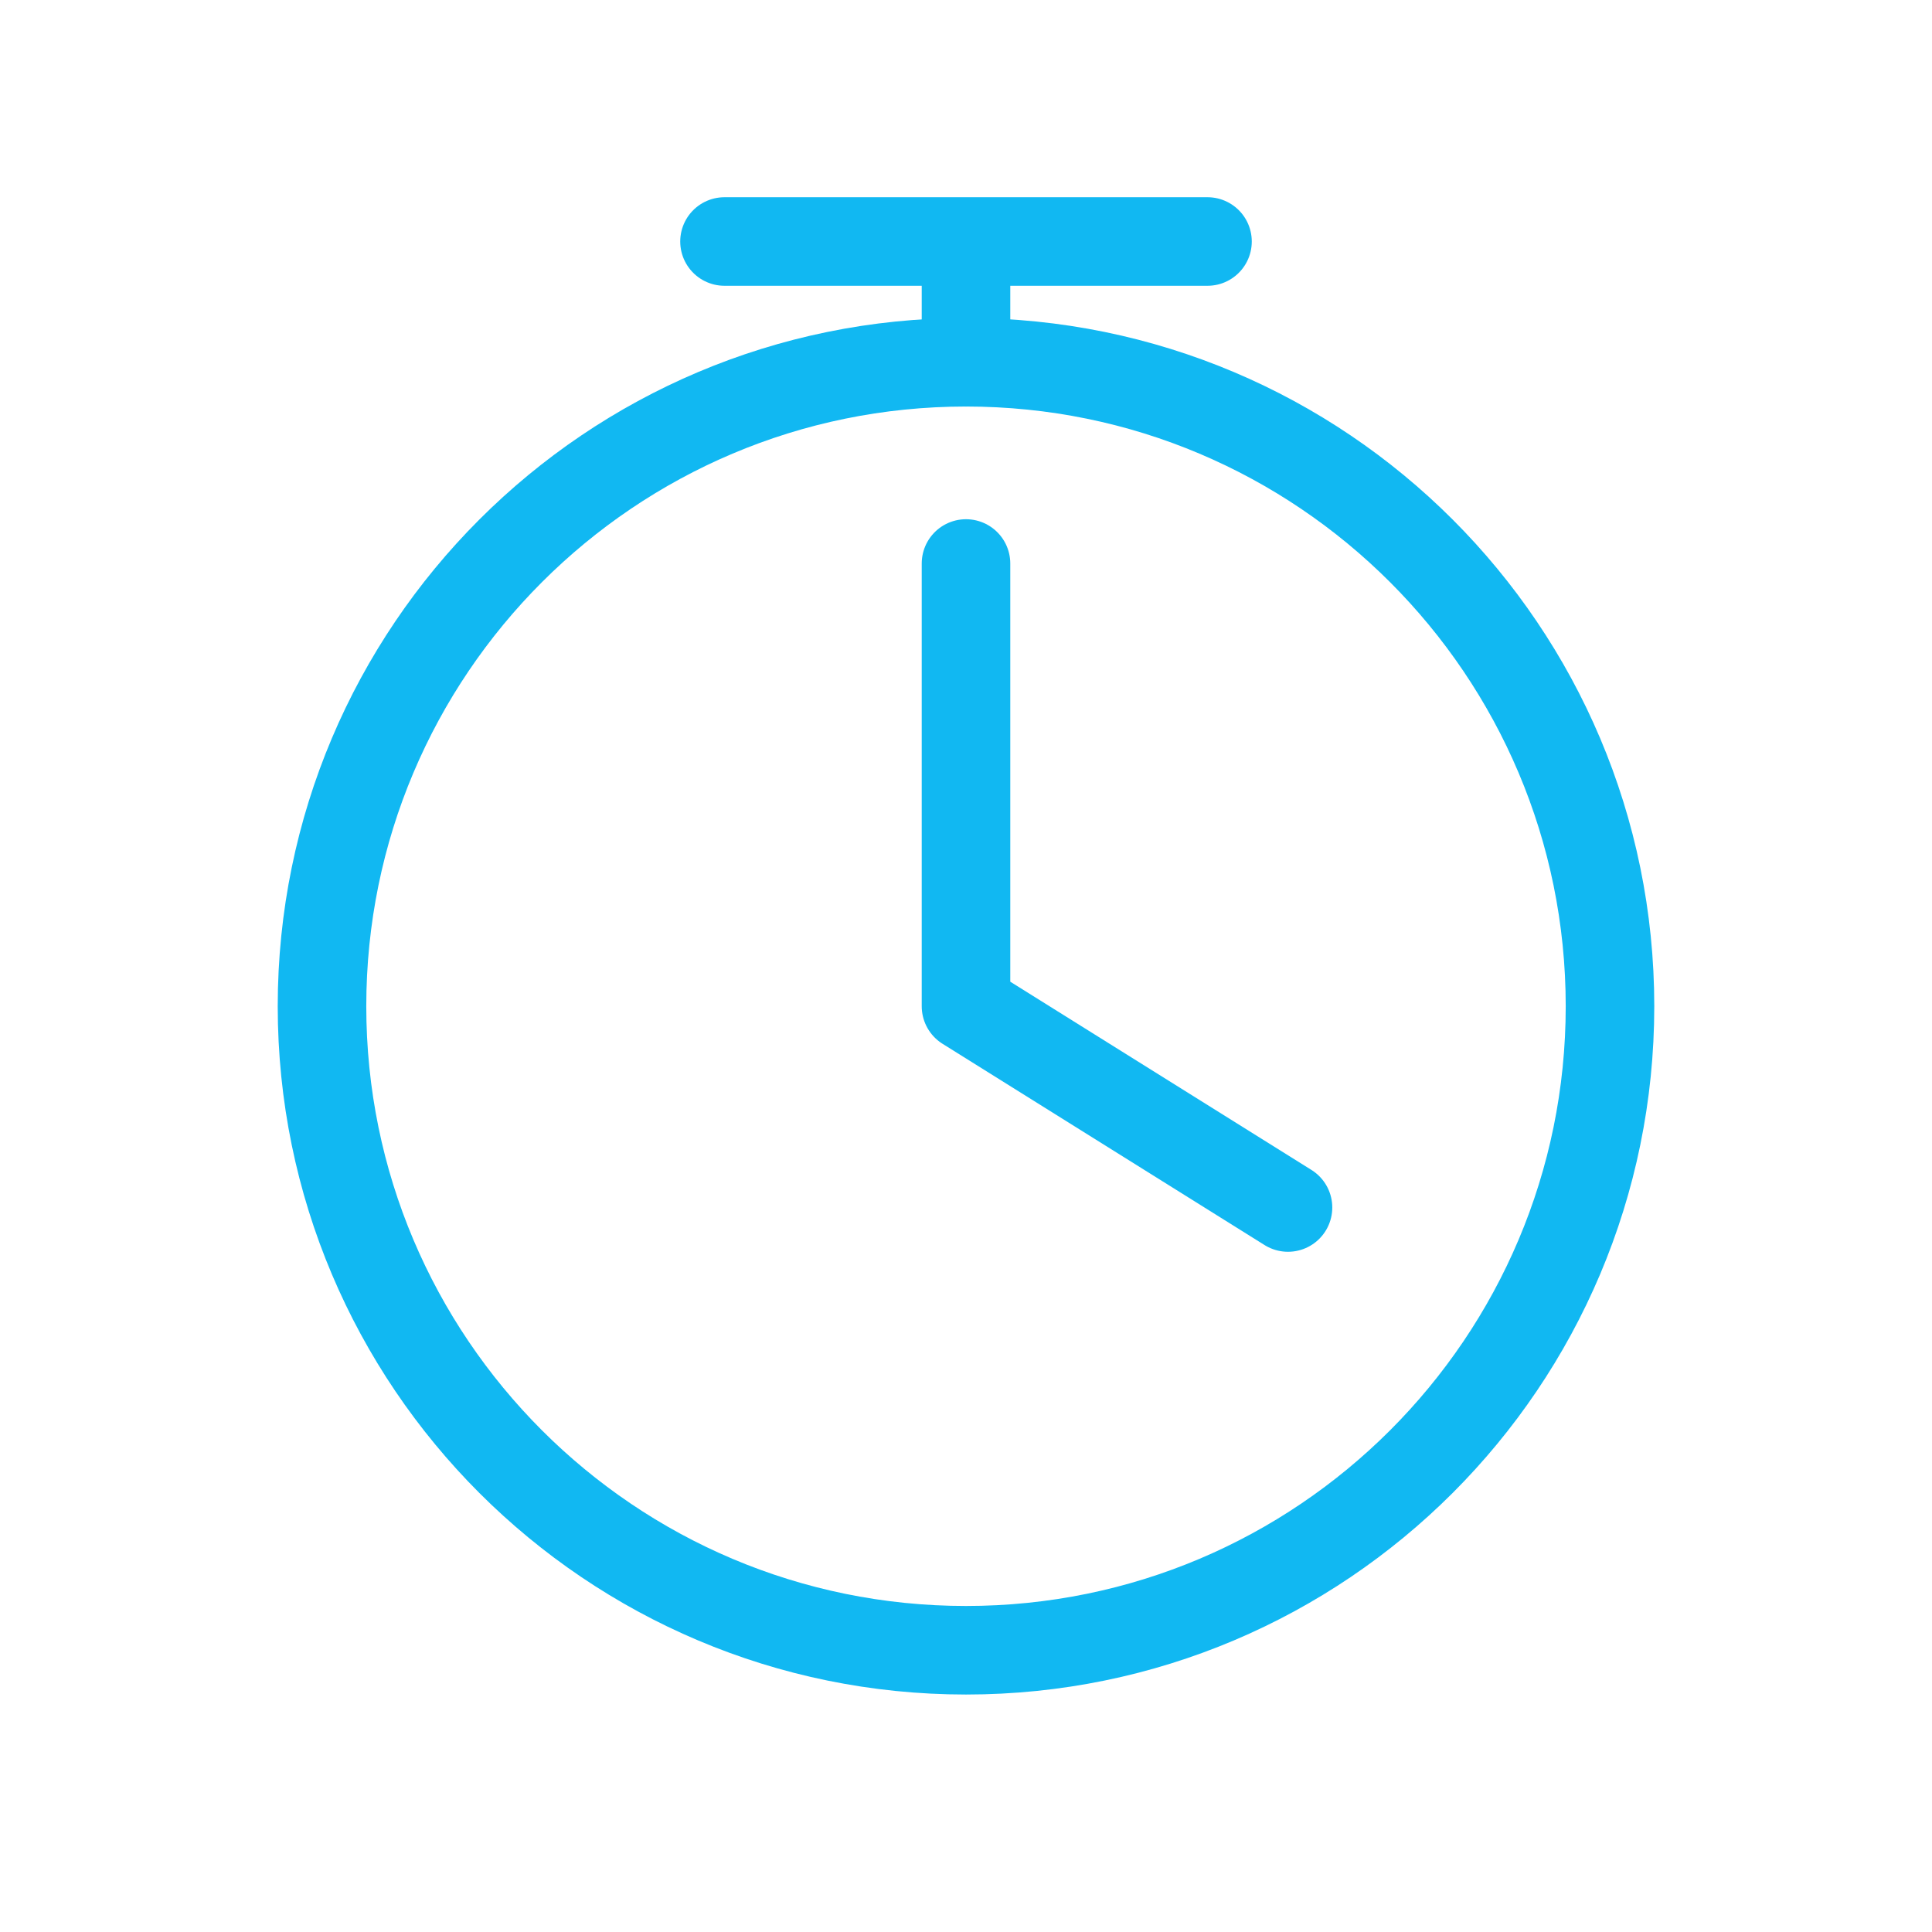
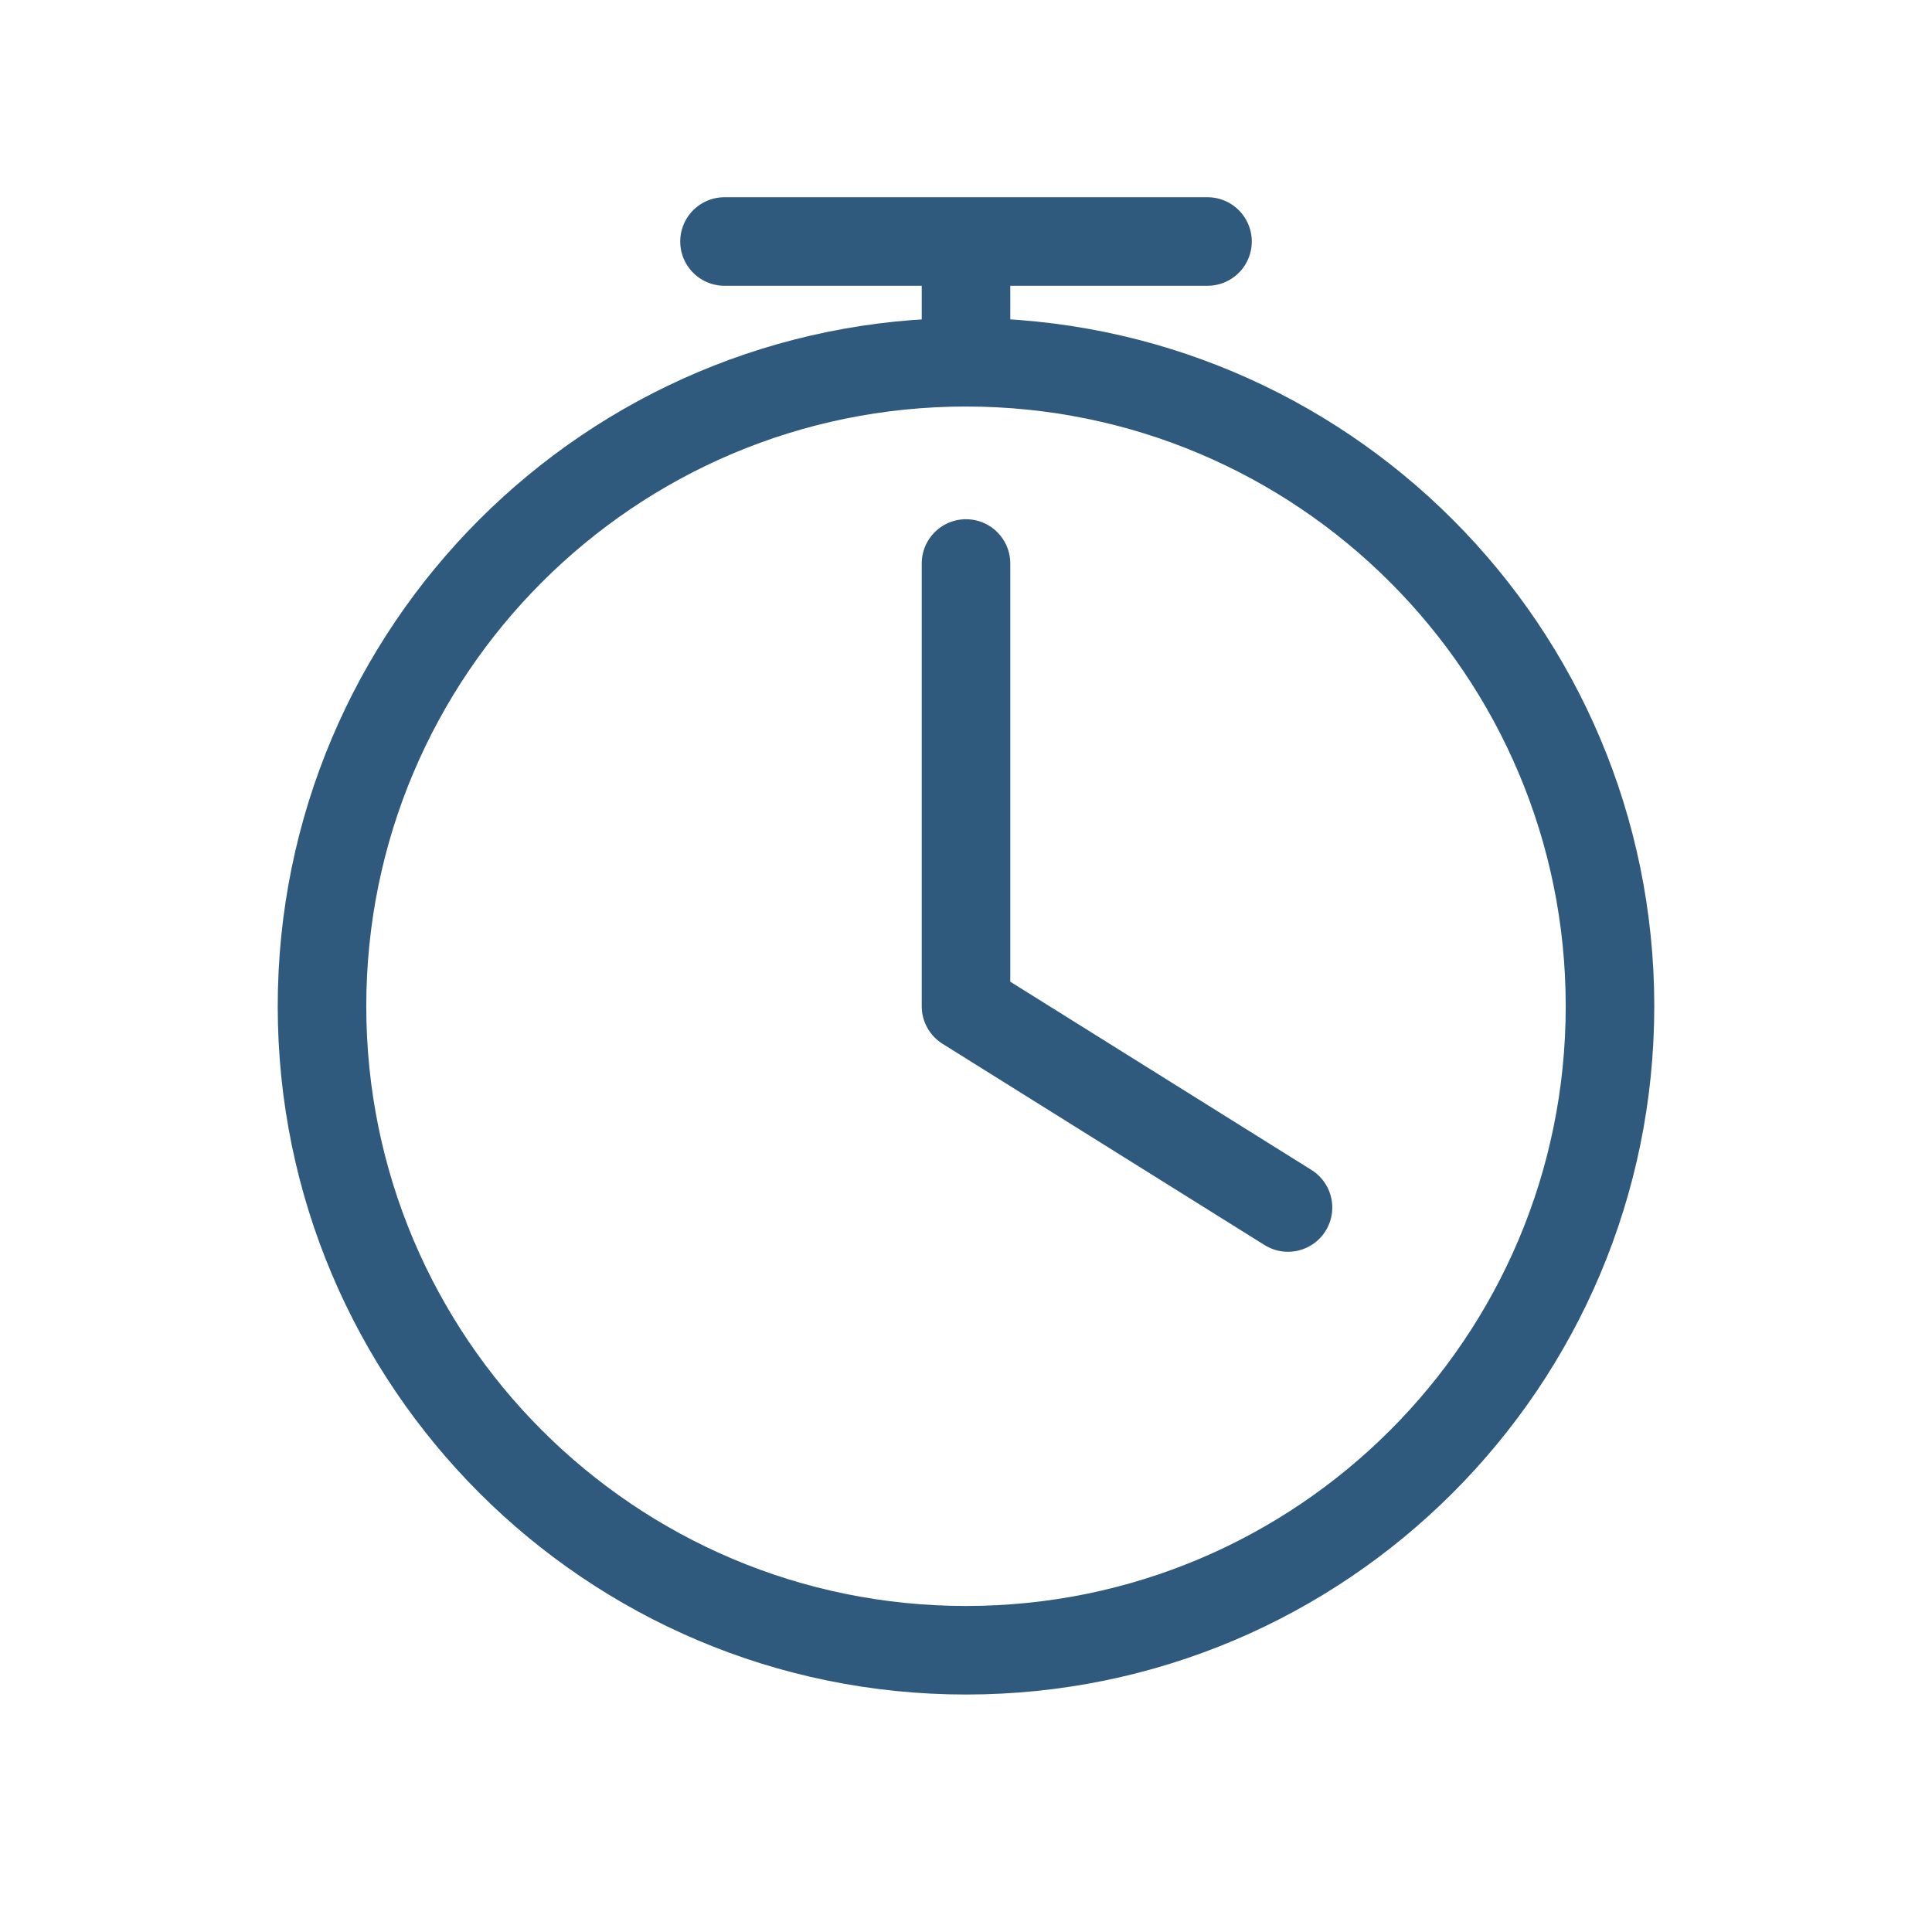
<svg xmlns="http://www.w3.org/2000/svg" viewBox="0 0 48 48" role="img">
-   <g fill="none" stroke="#11B8F2" stroke-width="2.2" stroke-linecap="round" stroke-linejoin="round">
+   <g fill="none" stroke="#2F5A7D" stroke-width="2.2" stroke-linecap="round" stroke-linejoin="round">
    <circle cx="24" cy="25" r="16" />
    <path d="M24 14v11l8 5M18 6h12M24 6v3" />
  </g>
</svg>
